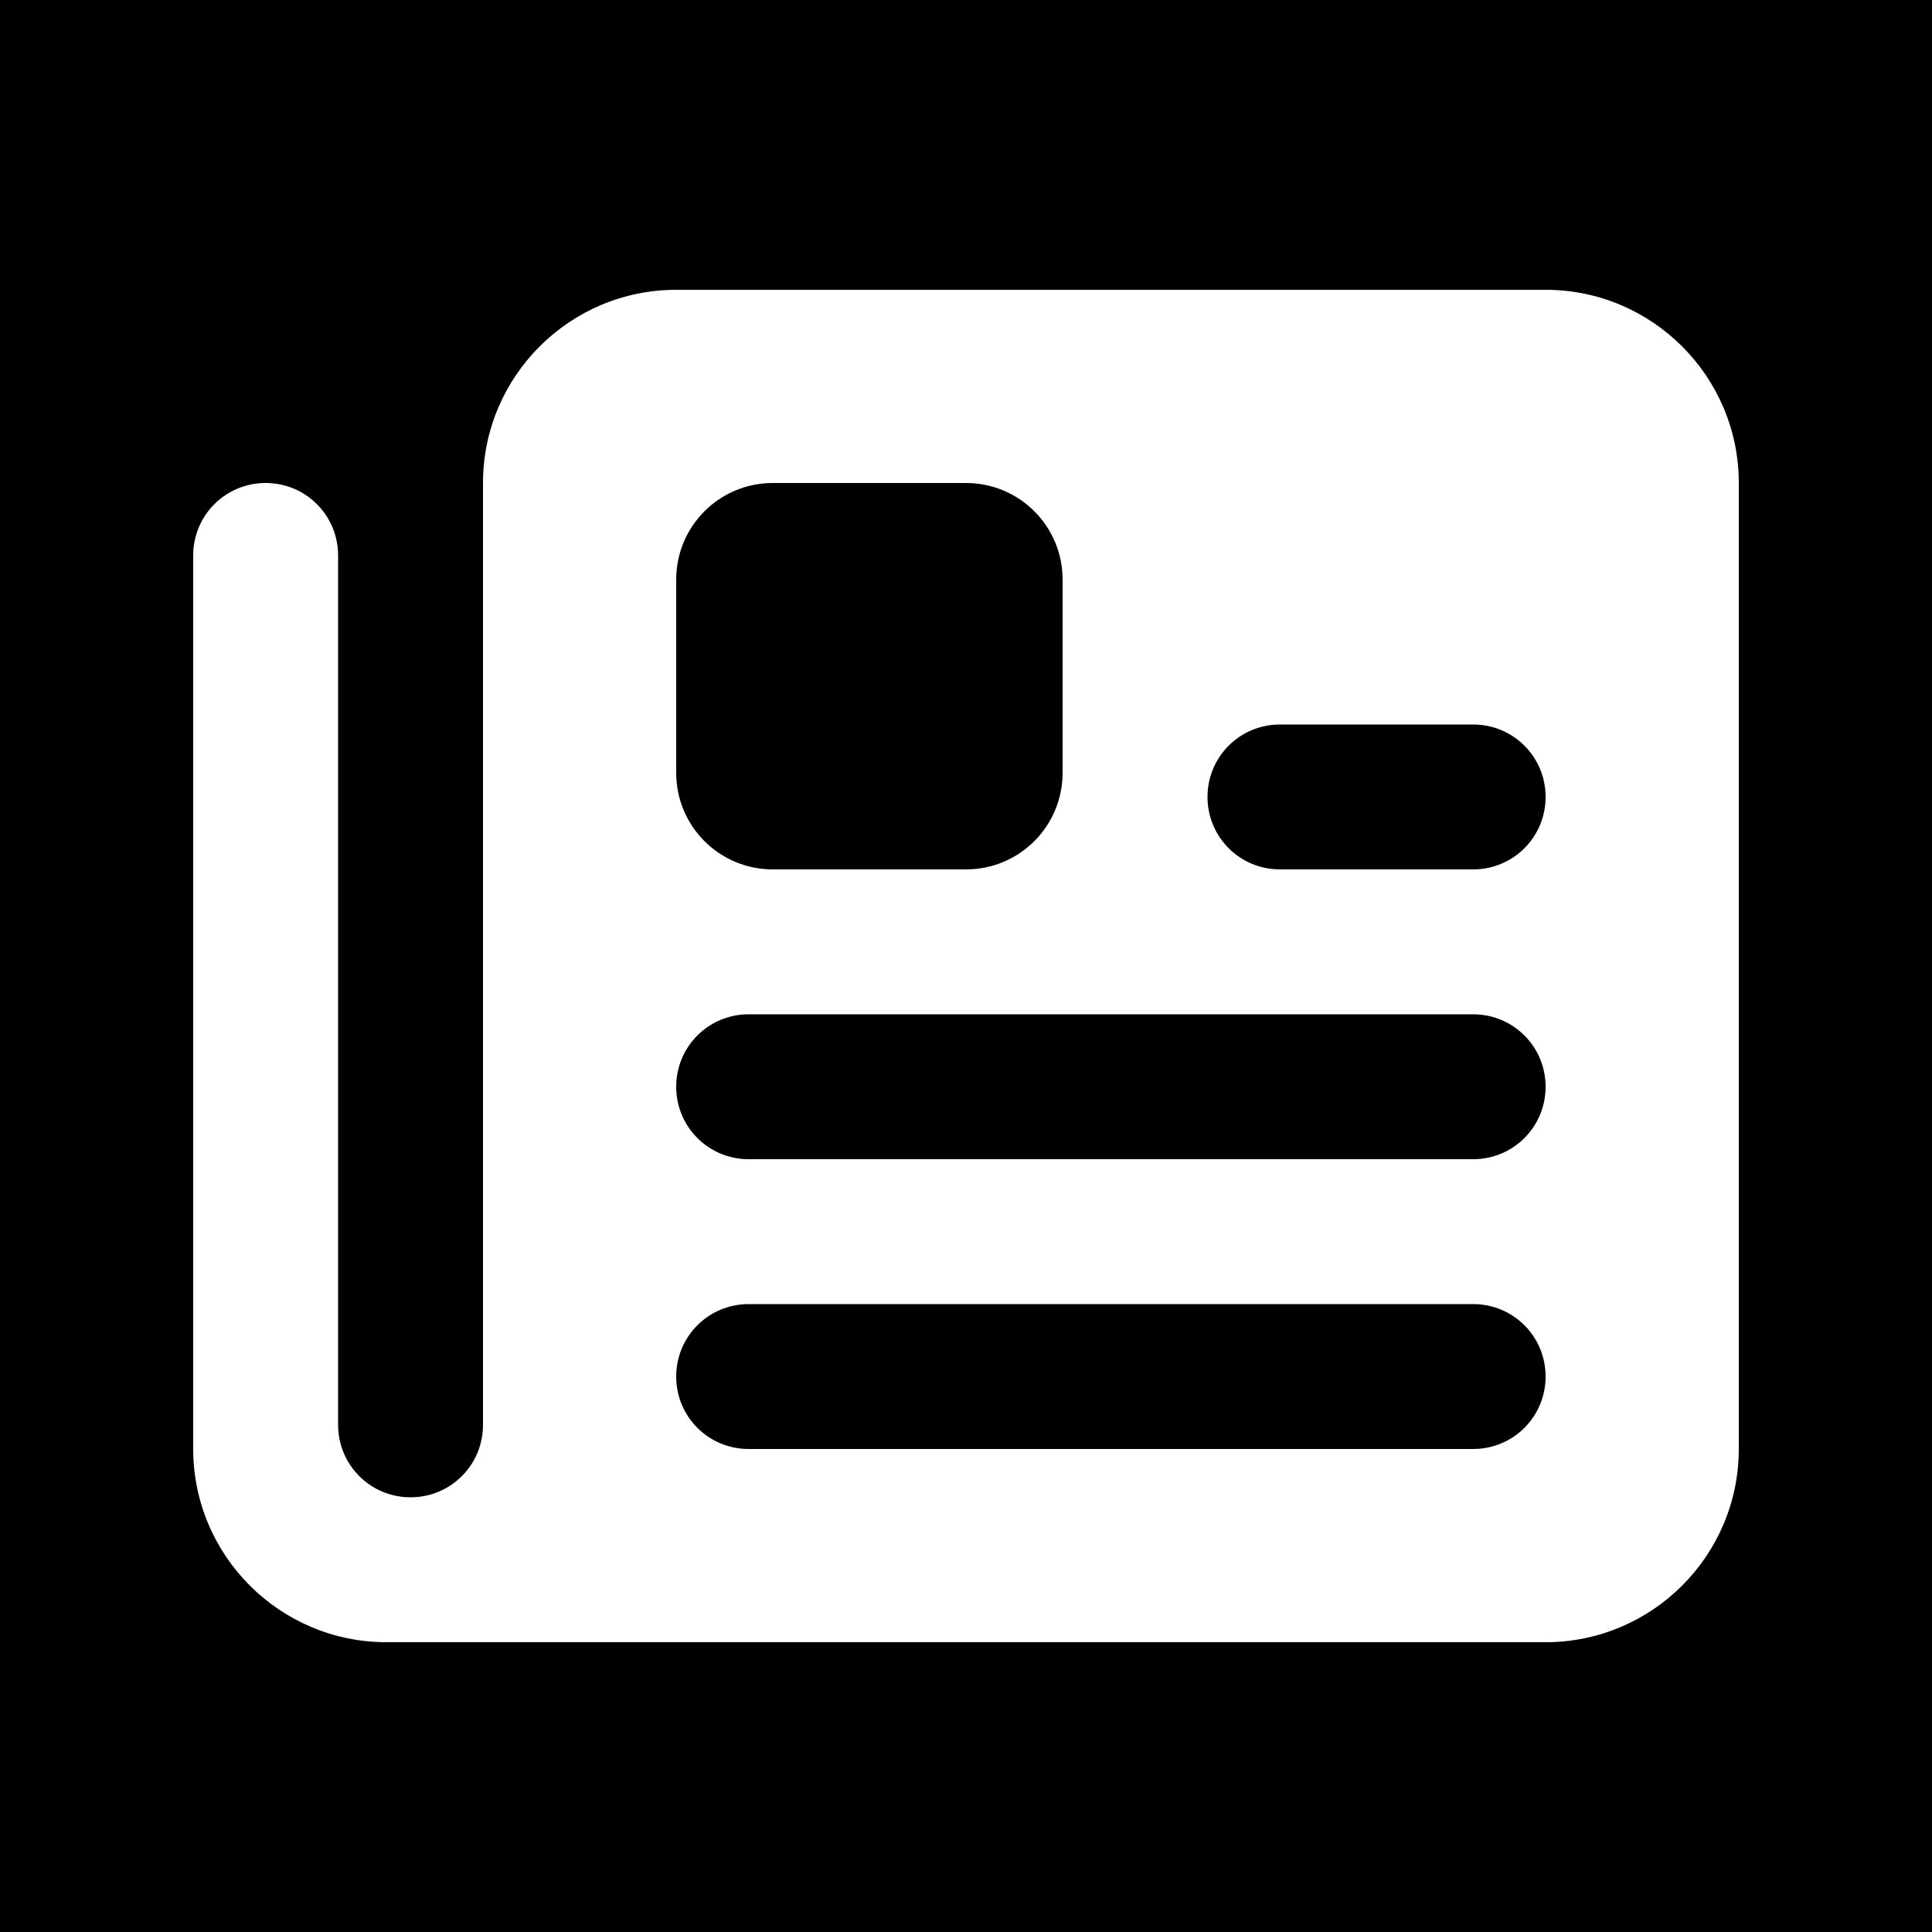
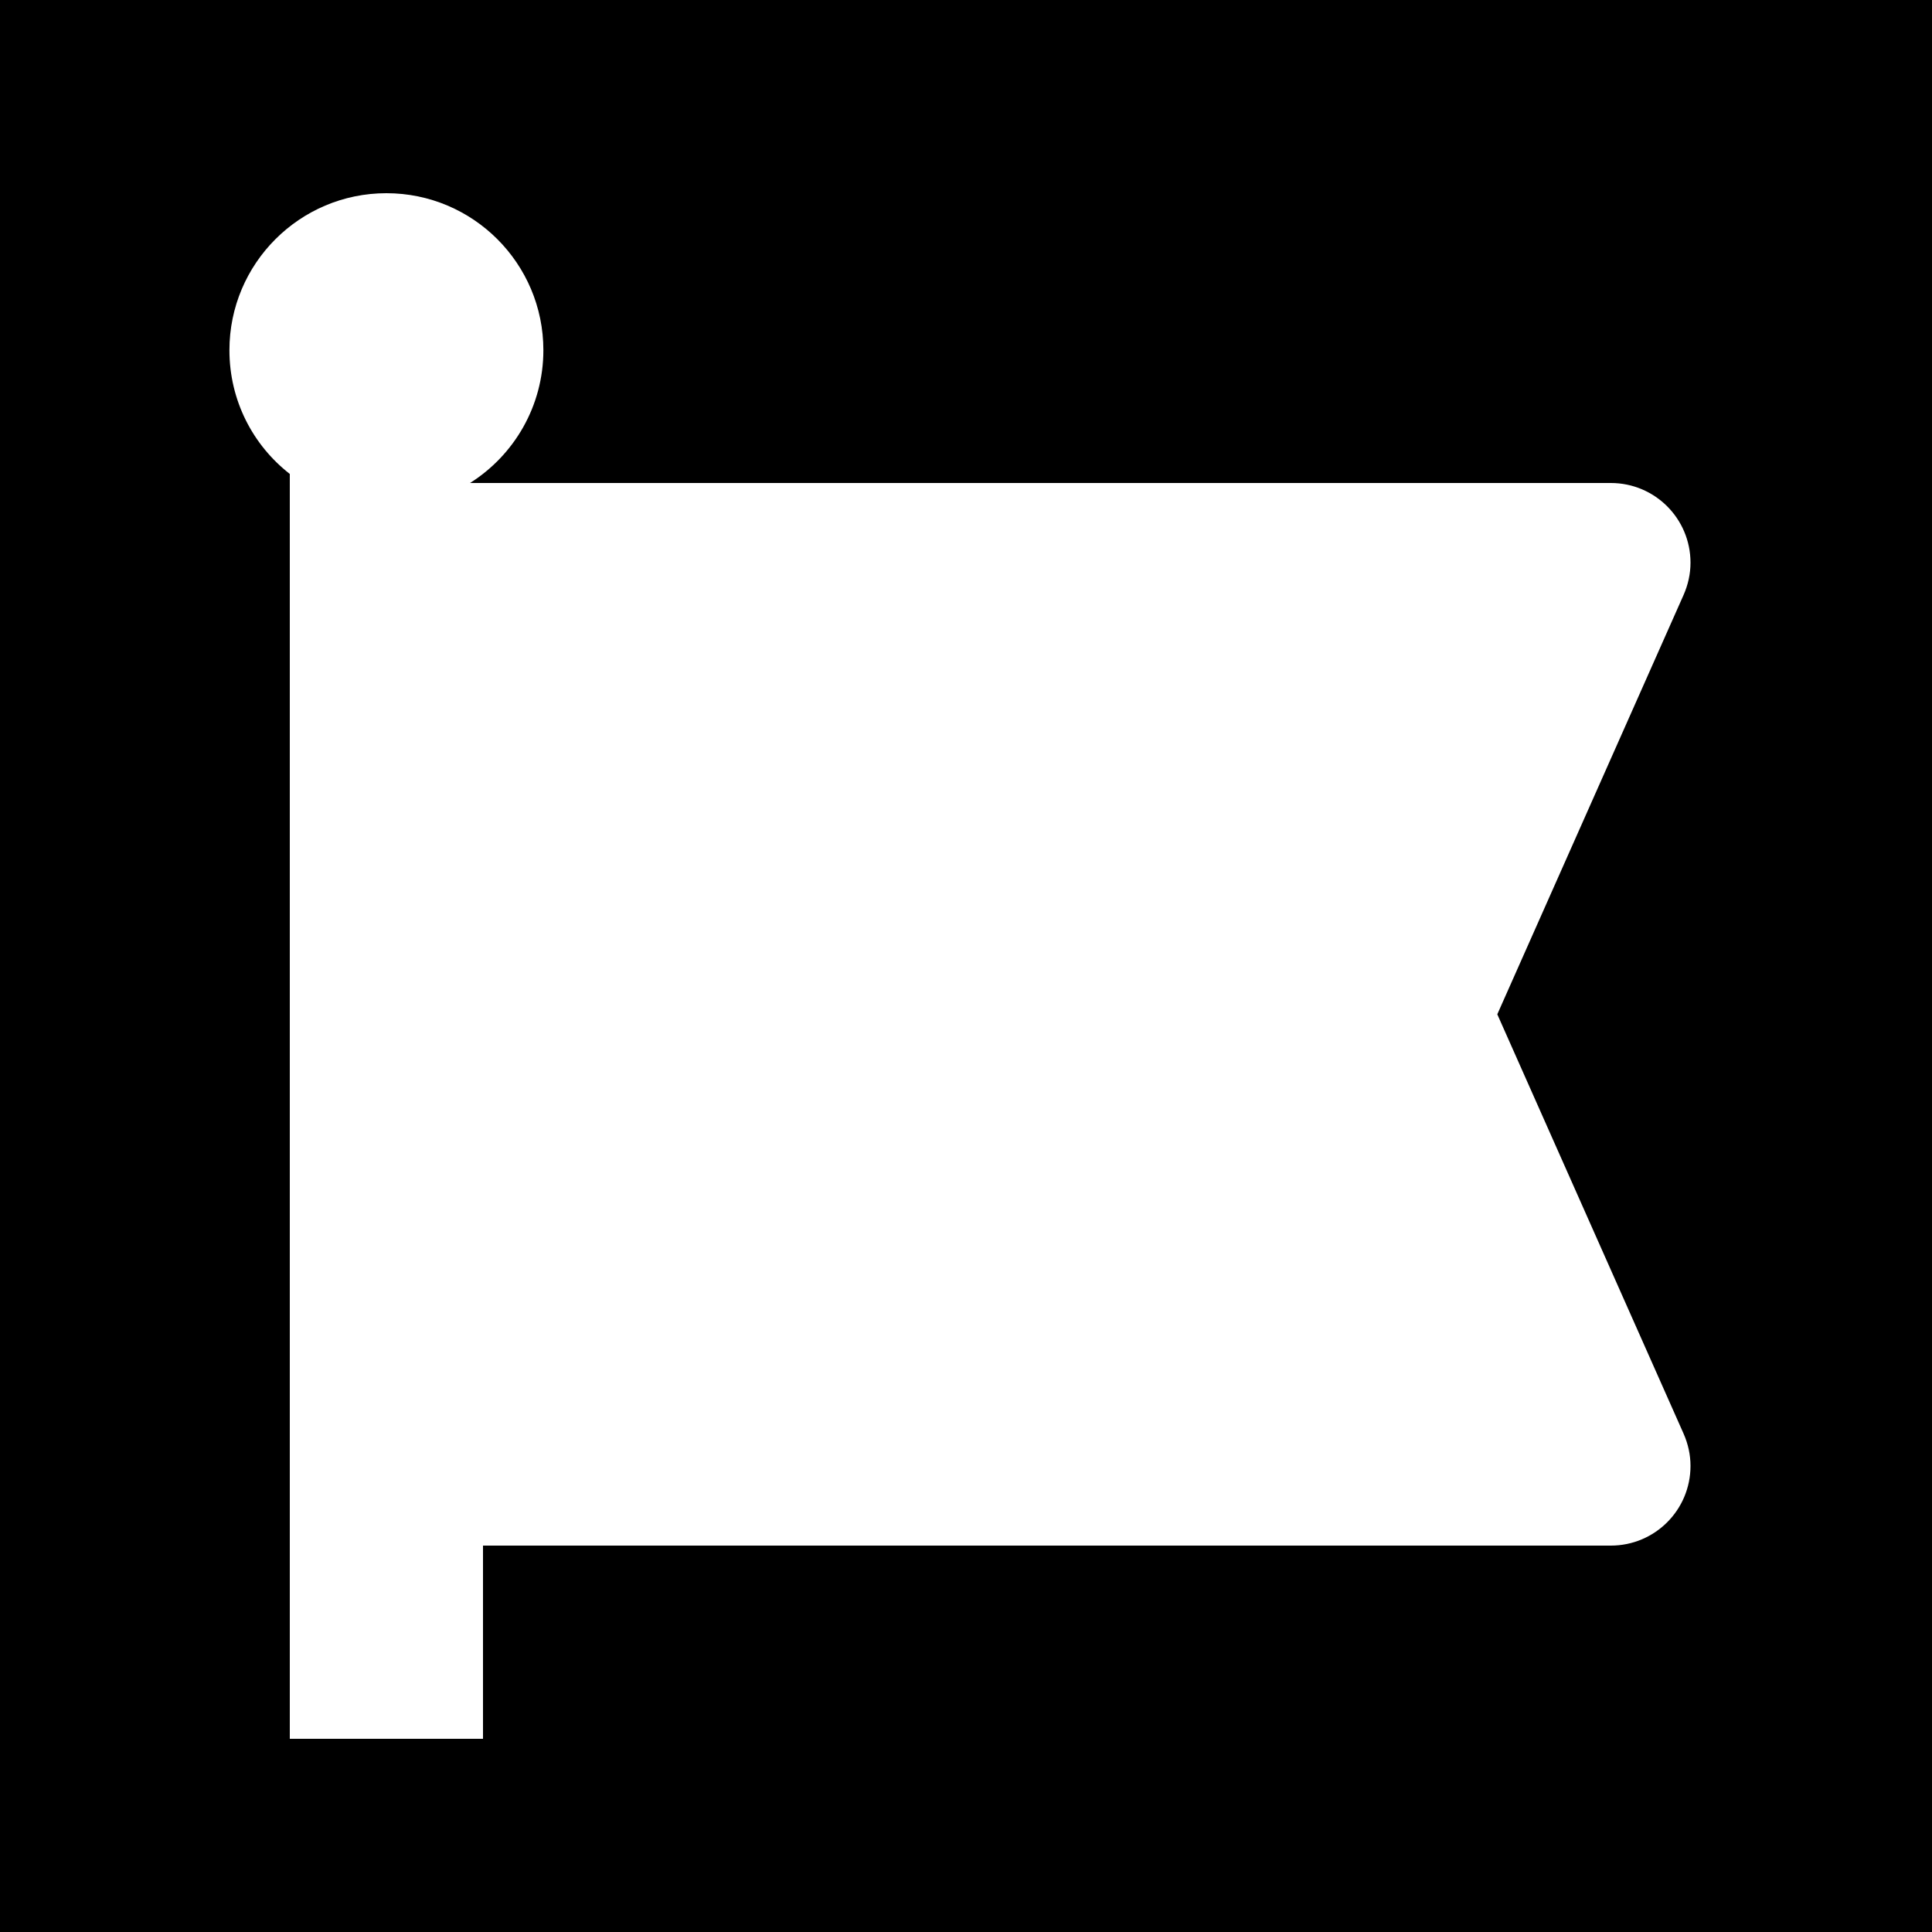
<svg xmlns="http://www.w3.org/2000/svg" viewBox="0 0 640 640">
  <path fill="#000000" d="M 0 0 L 640 0 L 640 640 L 0 640 Z M 0 0 " fill-opacity="1" fill-rule="nonzero" />
-   <path fill="#FFFFFF" d="M64 480L64 184C64 170.7 74.7 160 88 160C101.3 160 112 170.7 112 184L112 472C112 485.3 122.7 496 136 496C149.3 496 160 485.3 160 472L160 160C160 124.7 188.7 96 224 96L512 96C547.3 96 576 124.7 576 160L576 480C576 515.3 547.3 544 512 544L128 544C92.7 544 64 515.3 64 480zM224 192L224 256C224 273.7 238.3 288 256 288L320 288C337.7 288 352 273.7 352 256L352 192C352 174.3 337.7 160 320 160L256 160C238.3 160 224 174.3 224 192zM248 432C234.7 432 224 442.7 224 456C224 469.3 234.7 480 248 480L488 480C501.3 480 512 469.3 512 456C512 442.7 501.3 432 488 432L248 432zM224 360C224 373.3 234.7 384 248 384L488 384C501.3 384 512 373.3 512 360C512 346.7 501.3 336 488 336L248 336C234.7 336 224 346.7 224 360zM424 240C410.7 240 400 250.7 400 264C400 277.3 410.7 288 424 288L488 288C501.3 288 512 277.3 512 264C512 250.7 501.3 240 488 240L424 240z" />
+   <path fill="#FFFFFF" d="M155.7 160C170.3 150.8 180 134.5 180 116C180 87.3 156.7 64 128 64C99.3 64 76 87.3 76 116C76 132.7 83.8 147.5 96 157L96 576L160 576L160 512L533.6 512C548.2 512 560 500.2 560 485.6C560 481.9 559.2 478.3 557.7 474.9L496 336L557.7 197.1C559.2 193.7 560 190.1 560 186.4C560 171.8 548.2 160 533.6 160L155.7 160z" />
</svg>
